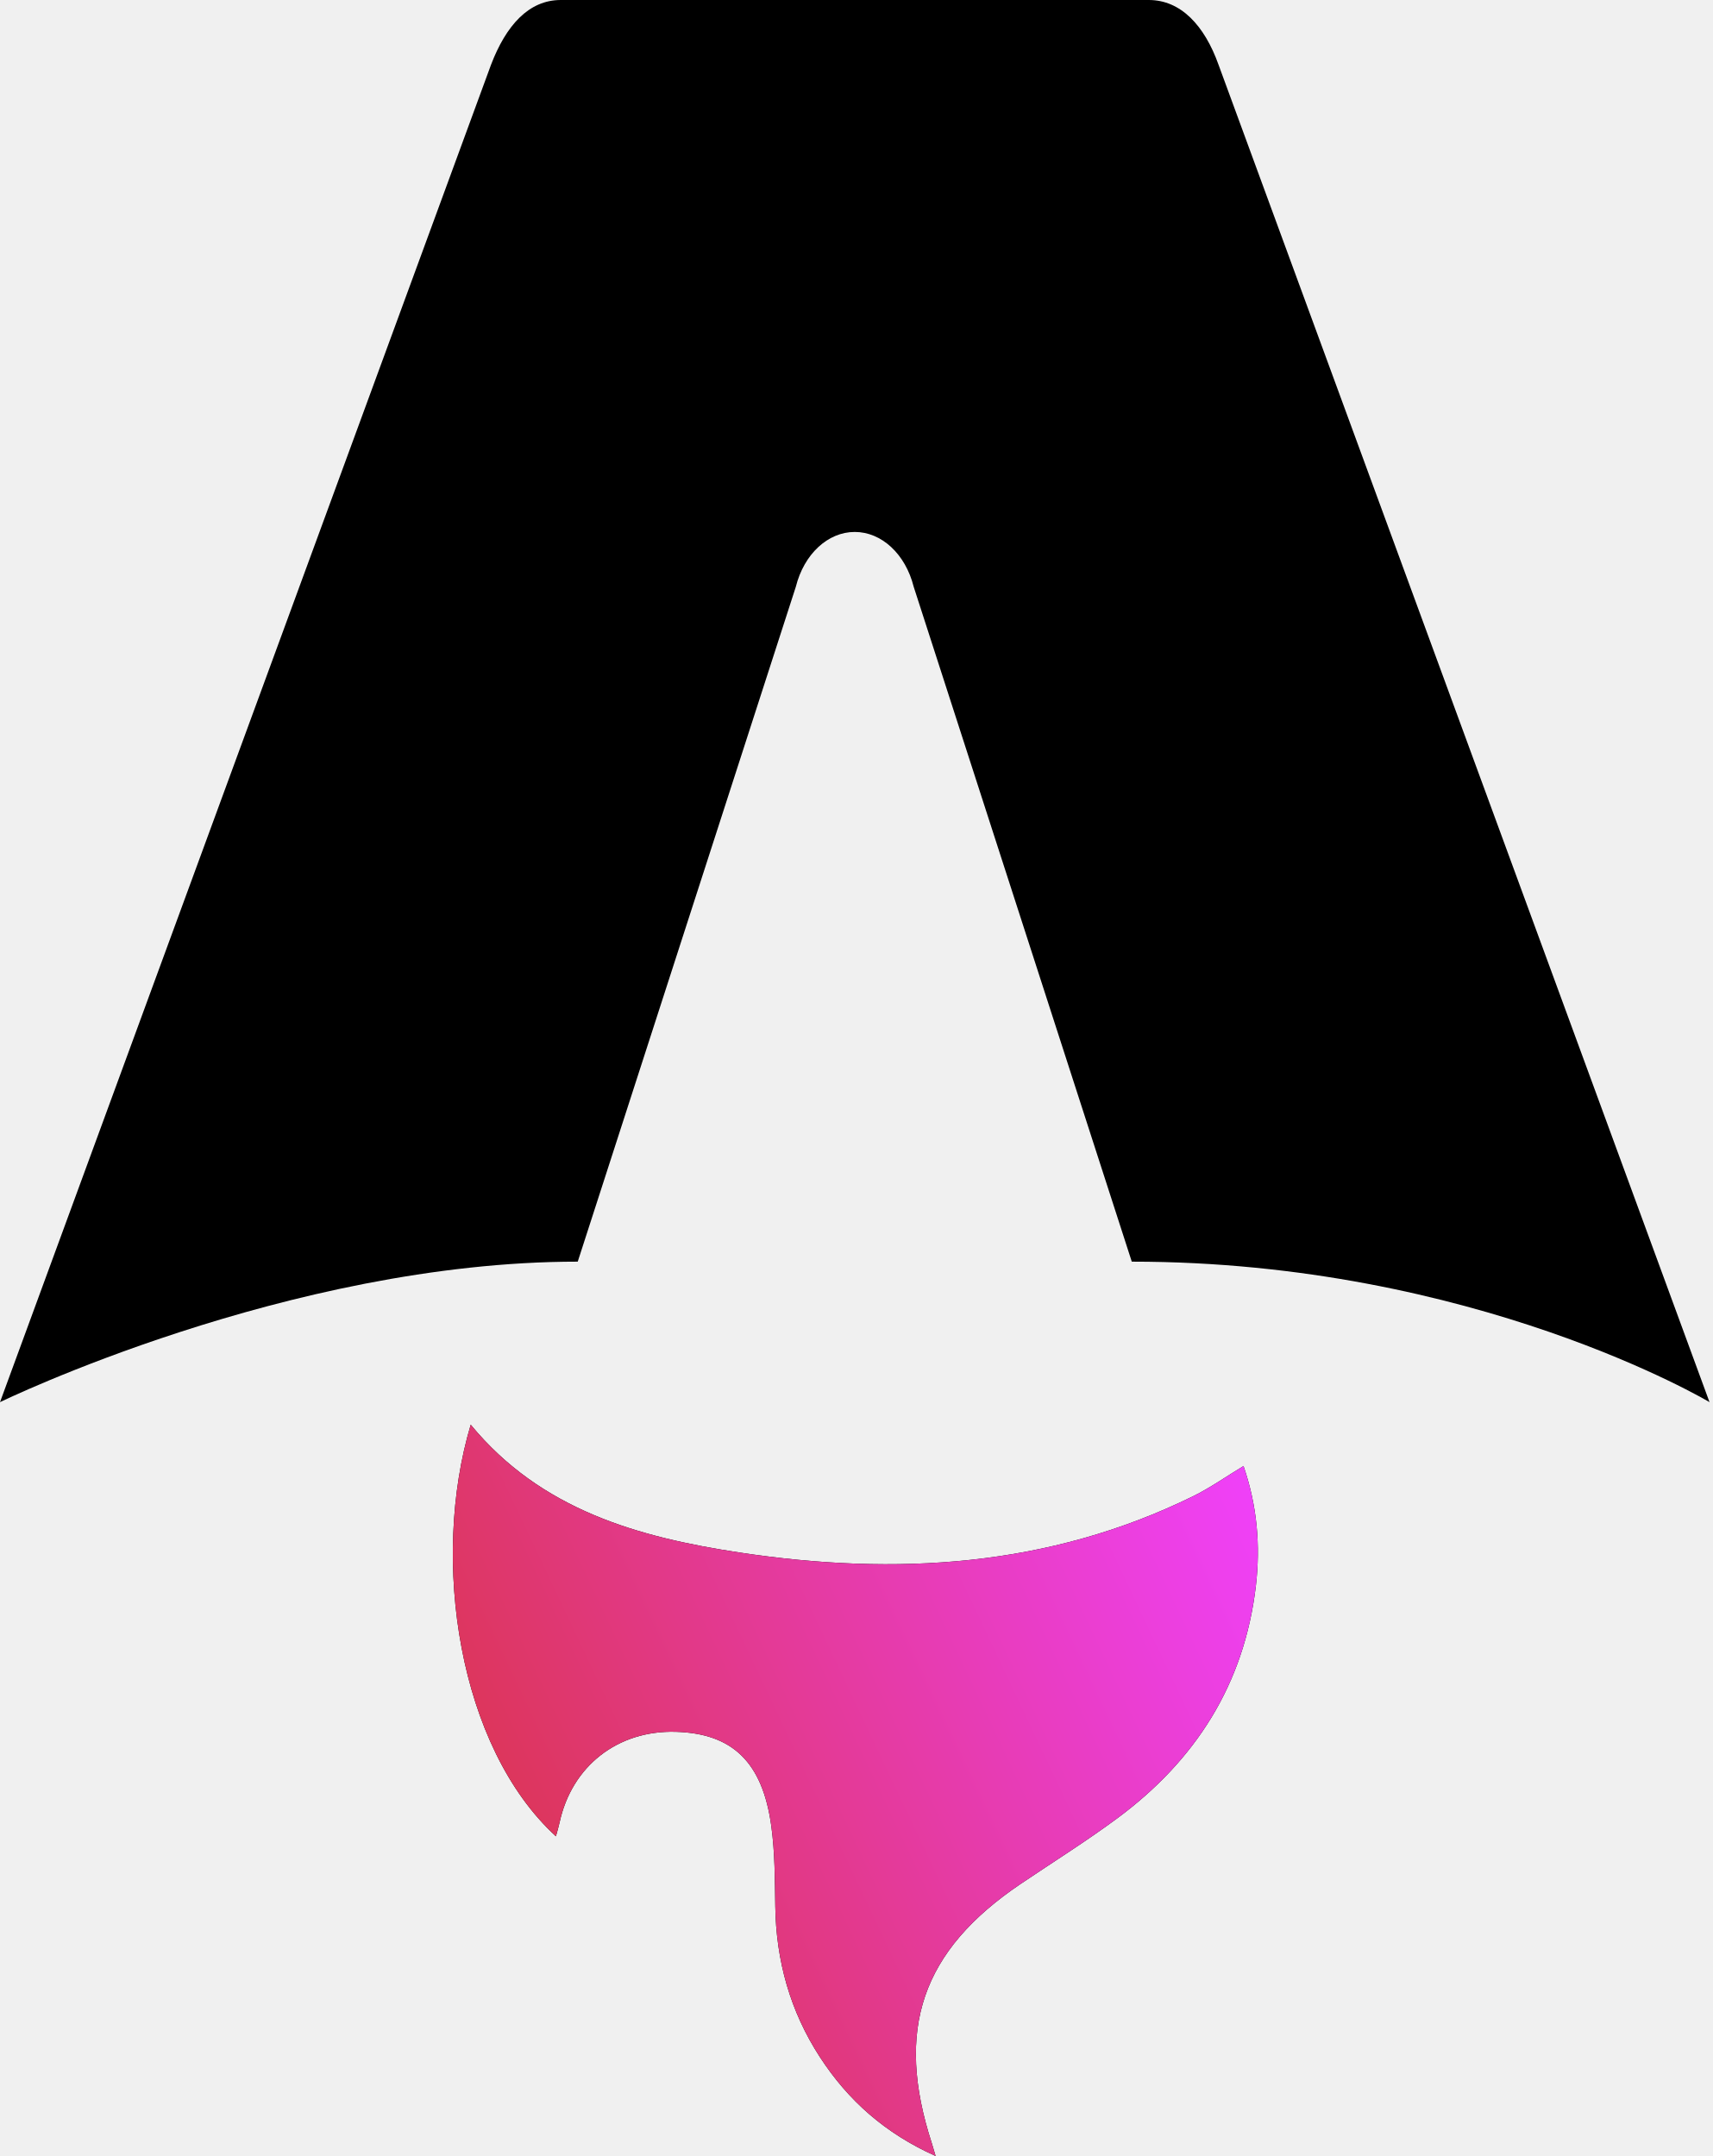
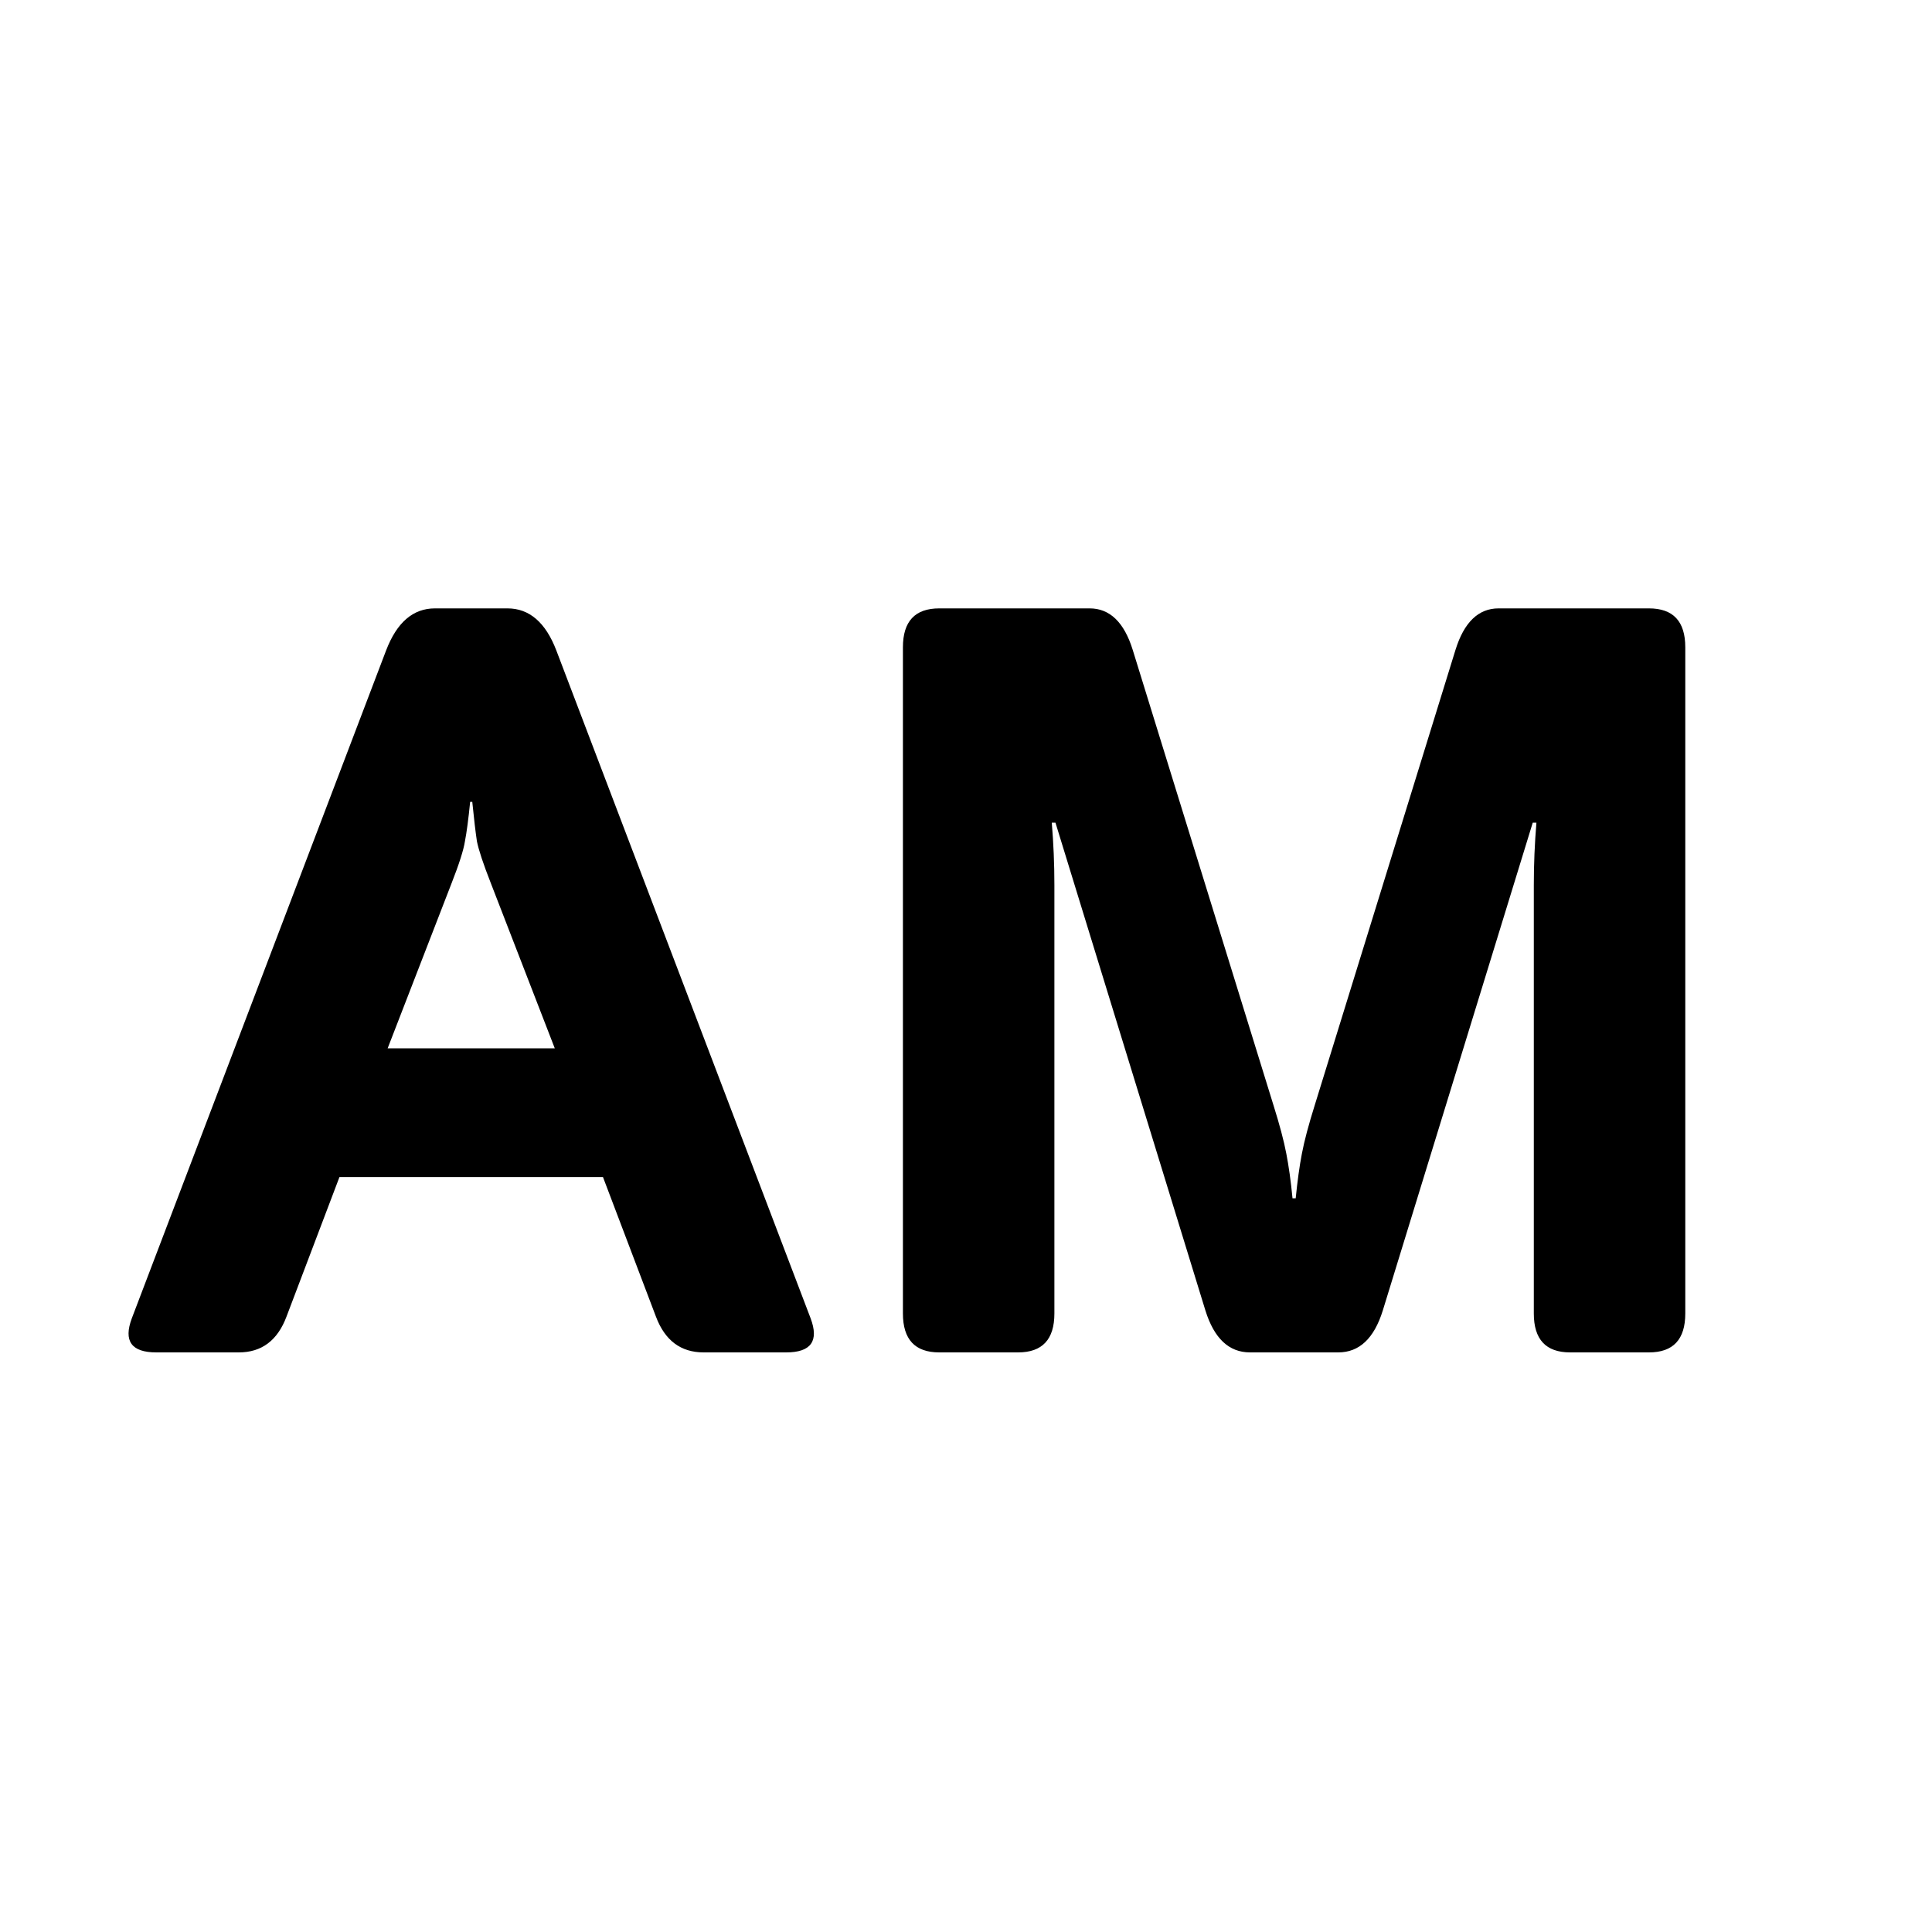
- <svg xmlns="http://www.w3.org/2000/svg" width="85" height="107" viewBox="0 0 85 107" fill="none">
-   <path fill="black" d="M27.589 91.136C22.756 86.718 21.344 77.433 23.358 70.707C26.85 74.948 31.689 76.291 36.7 77.05C44.438 78.22 52.036 77.782 59.223 74.246C60.045 73.841 60.805 73.303 61.704 72.757C62.378 74.714 62.553 76.689 62.318 78.7C61.745 83.596 59.309 87.378 55.433 90.245C53.883 91.392 52.244 92.417 50.643 93.498C45.726 96.821 44.396 100.718 46.243 106.386C46.287 106.525 46.327 106.663 46.426 107C43.916 105.876 42.082 104.24 40.684 102.089C39.209 99.819 38.507 97.308 38.47 94.591C38.451 93.269 38.451 91.934 38.273 90.631C37.839 87.453 36.347 86.03 33.536 85.948C30.652 85.864 28.37 87.647 27.765 90.455C27.719 90.671 27.652 90.884 27.585 91.134L27.589 91.136Z" />
-   <path fill="url(#paint0_linear_1_59)" d="M27.589 91.136C22.756 86.718 21.344 77.433 23.358 70.707C26.85 74.948 31.689 76.291 36.7 77.05C44.438 78.22 52.036 77.782 59.223 74.246C60.045 73.841 60.805 73.303 61.704 72.757C62.378 74.714 62.553 76.689 62.318 78.7C61.745 83.596 59.309 87.378 55.433 90.245C53.883 91.392 52.244 92.417 50.643 93.498C45.726 96.821 44.396 100.718 46.243 106.386C46.287 106.525 46.327 106.663 46.426 107C43.916 105.876 42.082 104.24 40.684 102.089C39.209 99.819 38.507 97.308 38.47 94.591C38.451 93.269 38.451 91.934 38.273 90.631C37.839 87.453 36.347 86.03 33.536 85.948C30.652 85.864 28.37 87.647 27.765 90.455C27.719 90.671 27.652 90.884 27.585 91.134L27.589 91.136Z" />
-   <path fill="black" d="M0 69.587C0 69.587 14.314 62.614 28.668 62.614L39.49 29.12C39.895 27.501 41.078 26.4 42.414 26.4C43.749 26.4 44.932 27.501 45.338 29.12L56.16 62.614C73.16 62.614 84.828 69.587 84.828 69.587C84.828 69.587 60.514 3.352 60.467 3.219C59.769 1.261 58.591 0 57.003 0H27.827C26.239 0 25.109 1.261 24.363 3.219C24.311 3.35 0 69.587 0 69.587Z" />
-   <defs>
-     <linearGradient id="paint0_linear_1_59" x1="22.47" y1="107" x2="69.145" y2="84.947" gradientUnits="userSpaceOnUse">
-       <stop stop-color="#D83333" />
-       <stop offset="1" stop-color="#F041FF" />
-     </linearGradient>
-   </defs>
+ <svg xmlns="http://www.w3.org/2000/svg" width="20" height="20" viewBox="0 0 20 20" fill="none">
+   <rect width="20" height="20" fill="white" />
+   <path d="M1.618 14C1.36 14 1.276 13.882 1.365 13.646L3.997 6.733C4.108 6.443 4.276 6.298 4.502 6.298H5.254C5.479 6.298 5.648 6.443 5.759 6.733L8.391 13.646C8.48 13.882 8.396 14 8.138 14H7.284C7.048 14 6.883 13.877 6.79 13.629L6.242 12.185H3.514L2.966 13.629C2.873 13.877 2.708 14 2.472 14H1.618ZM4.013 10.852H5.743L5.082 9.145C5.003 8.944 4.955 8.799 4.937 8.709C4.923 8.616 4.907 8.48 4.889 8.301H4.867C4.849 8.48 4.831 8.616 4.813 8.709C4.799 8.799 4.753 8.944 4.674 9.145L4.013 10.852ZM9.723 14C9.472 14 9.347 13.866 9.347 13.597V6.701C9.347 6.432 9.472 6.298 9.723 6.298H11.28C11.488 6.298 11.637 6.441 11.726 6.728L13.182 11.438C13.246 11.642 13.291 11.81 13.316 11.943C13.341 12.072 13.363 12.226 13.38 12.405H13.413C13.431 12.226 13.452 12.072 13.477 11.943C13.502 11.81 13.547 11.642 13.611 11.438L15.067 6.728C15.156 6.441 15.305 6.298 15.513 6.298H17.07C17.321 6.298 17.446 6.432 17.446 6.701V13.597C17.446 13.866 17.321 14 17.07 14H16.254C16.003 14 15.878 13.866 15.878 13.597V9.161C15.878 8.946 15.887 8.731 15.905 8.516H15.867L14.315 13.565C14.225 13.855 14.072 14 13.853 14H12.94C12.722 14 12.568 13.855 12.478 13.565L10.926 8.516H10.888C10.906 8.731 10.915 8.946 10.915 9.161V13.597C10.915 13.866 10.79 14 10.539 14H9.723Z" fill="black" />
</svg>
